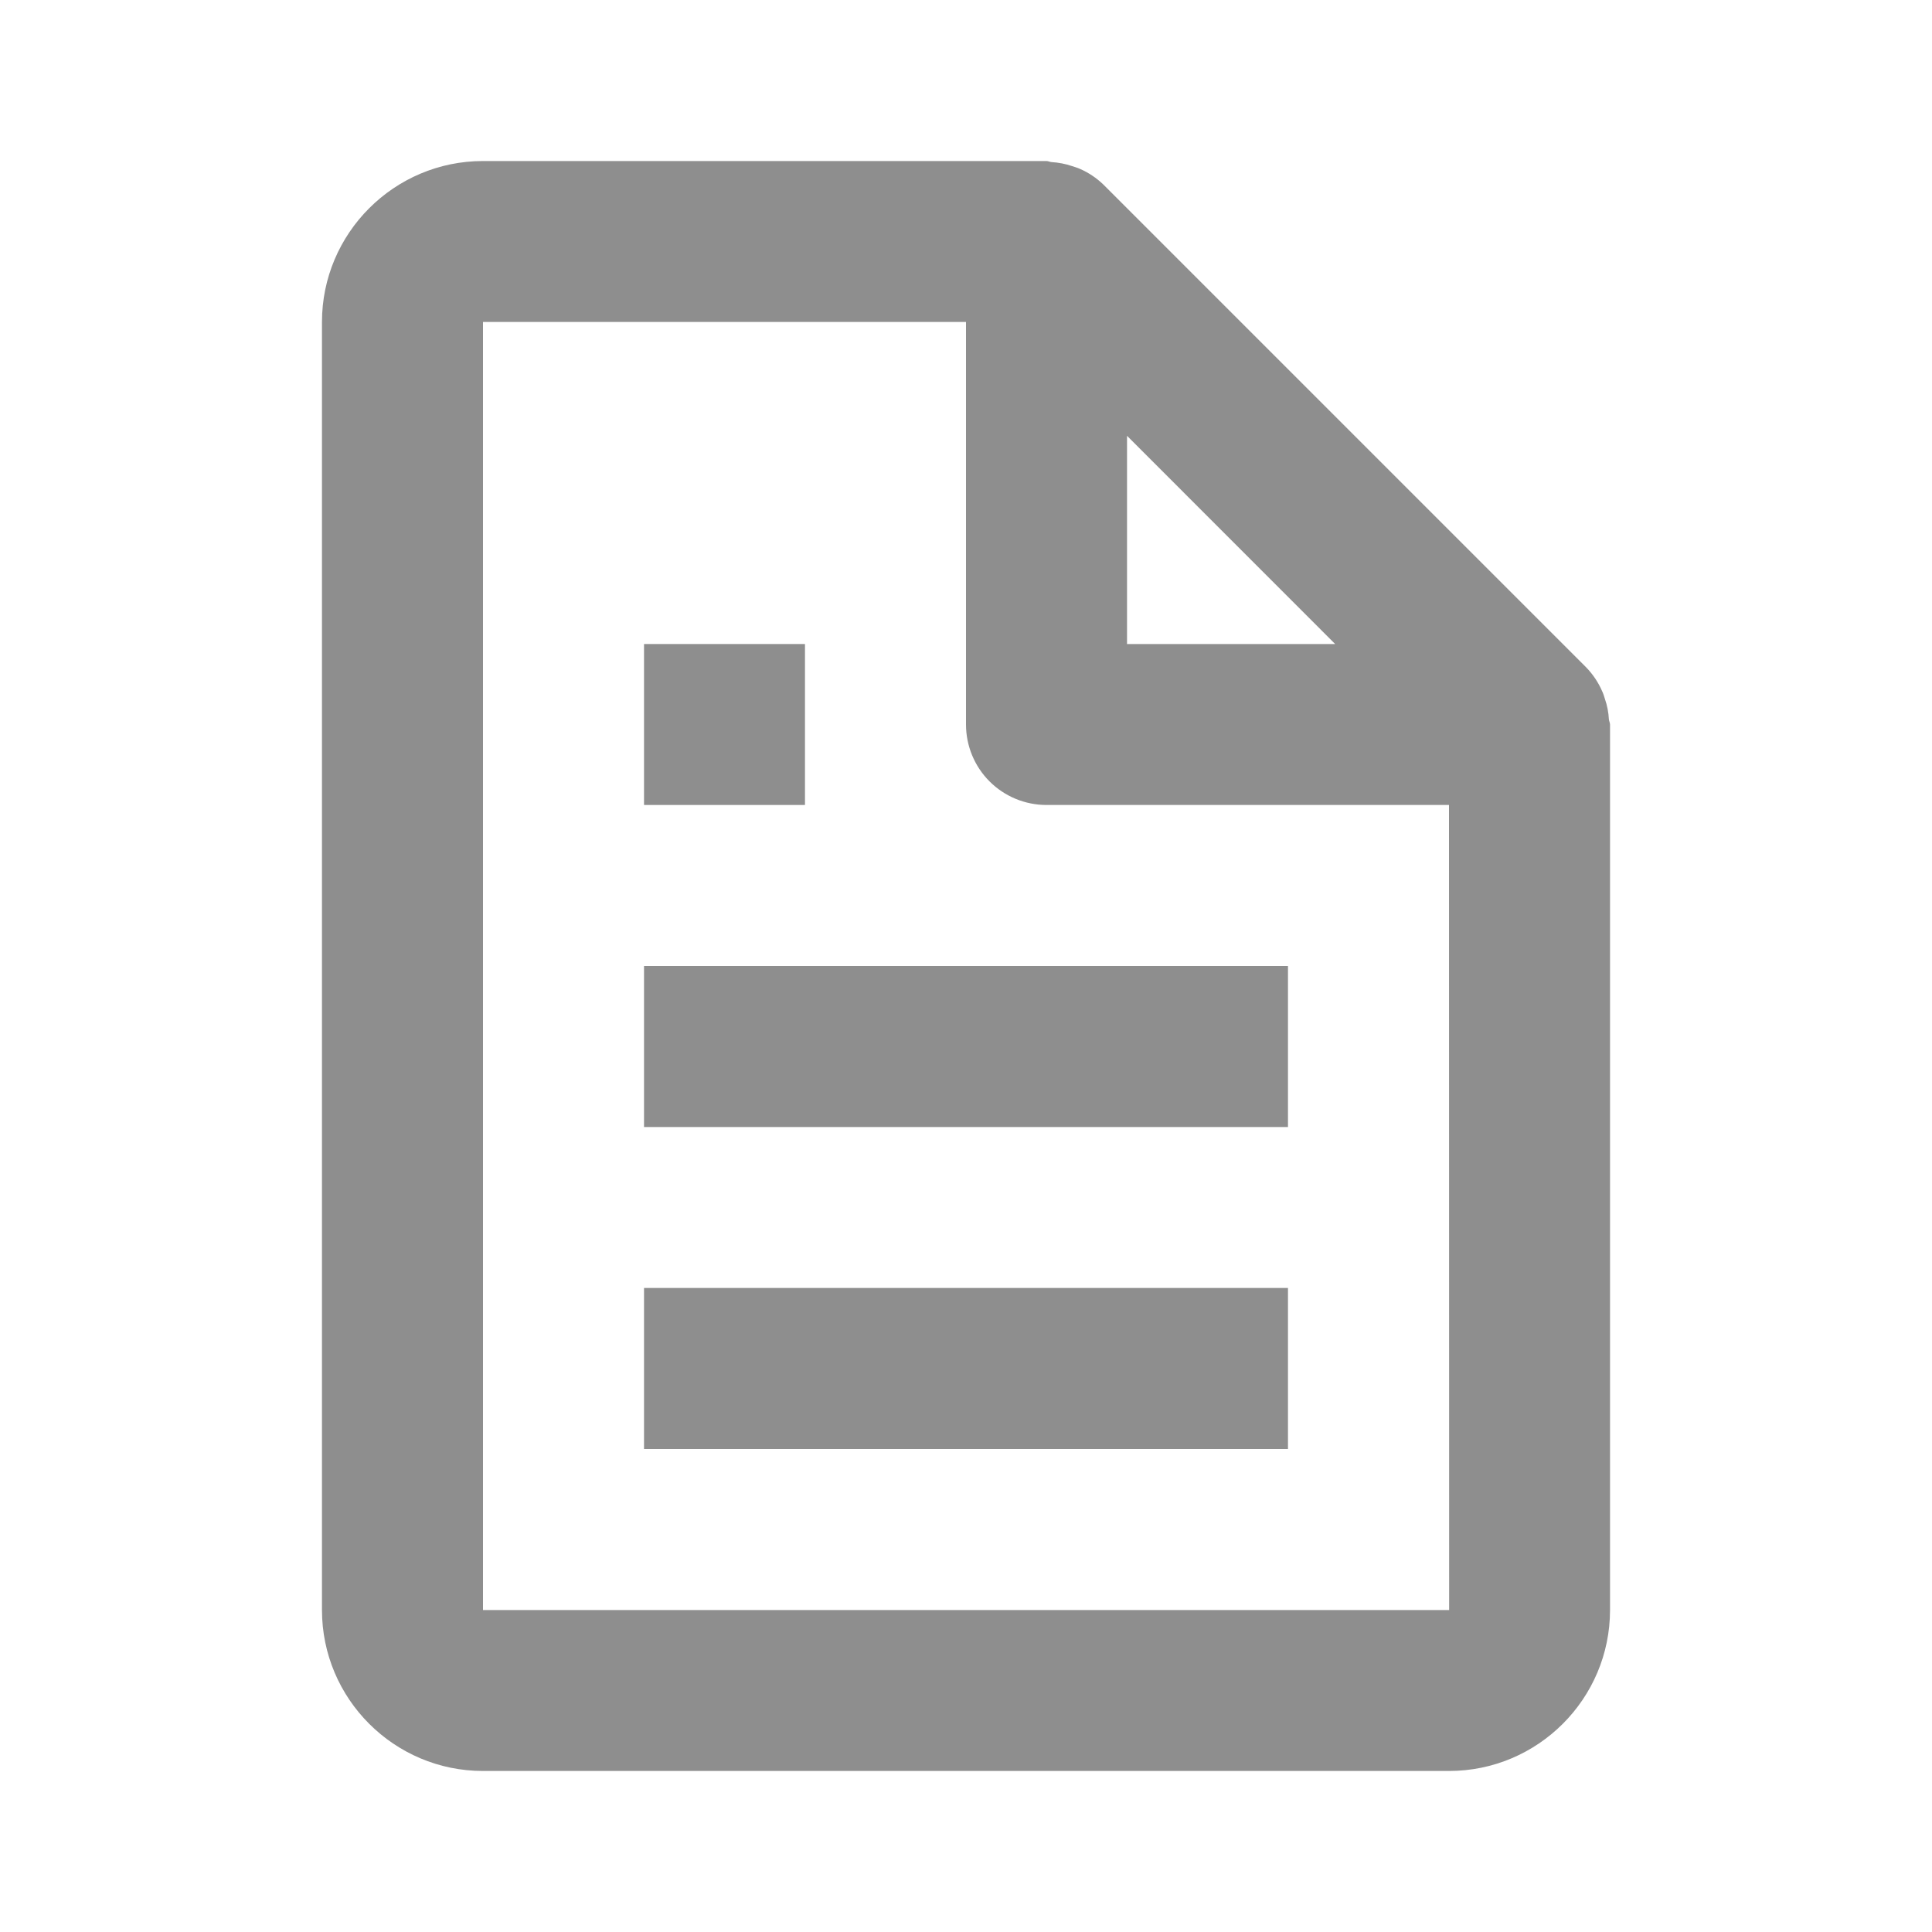
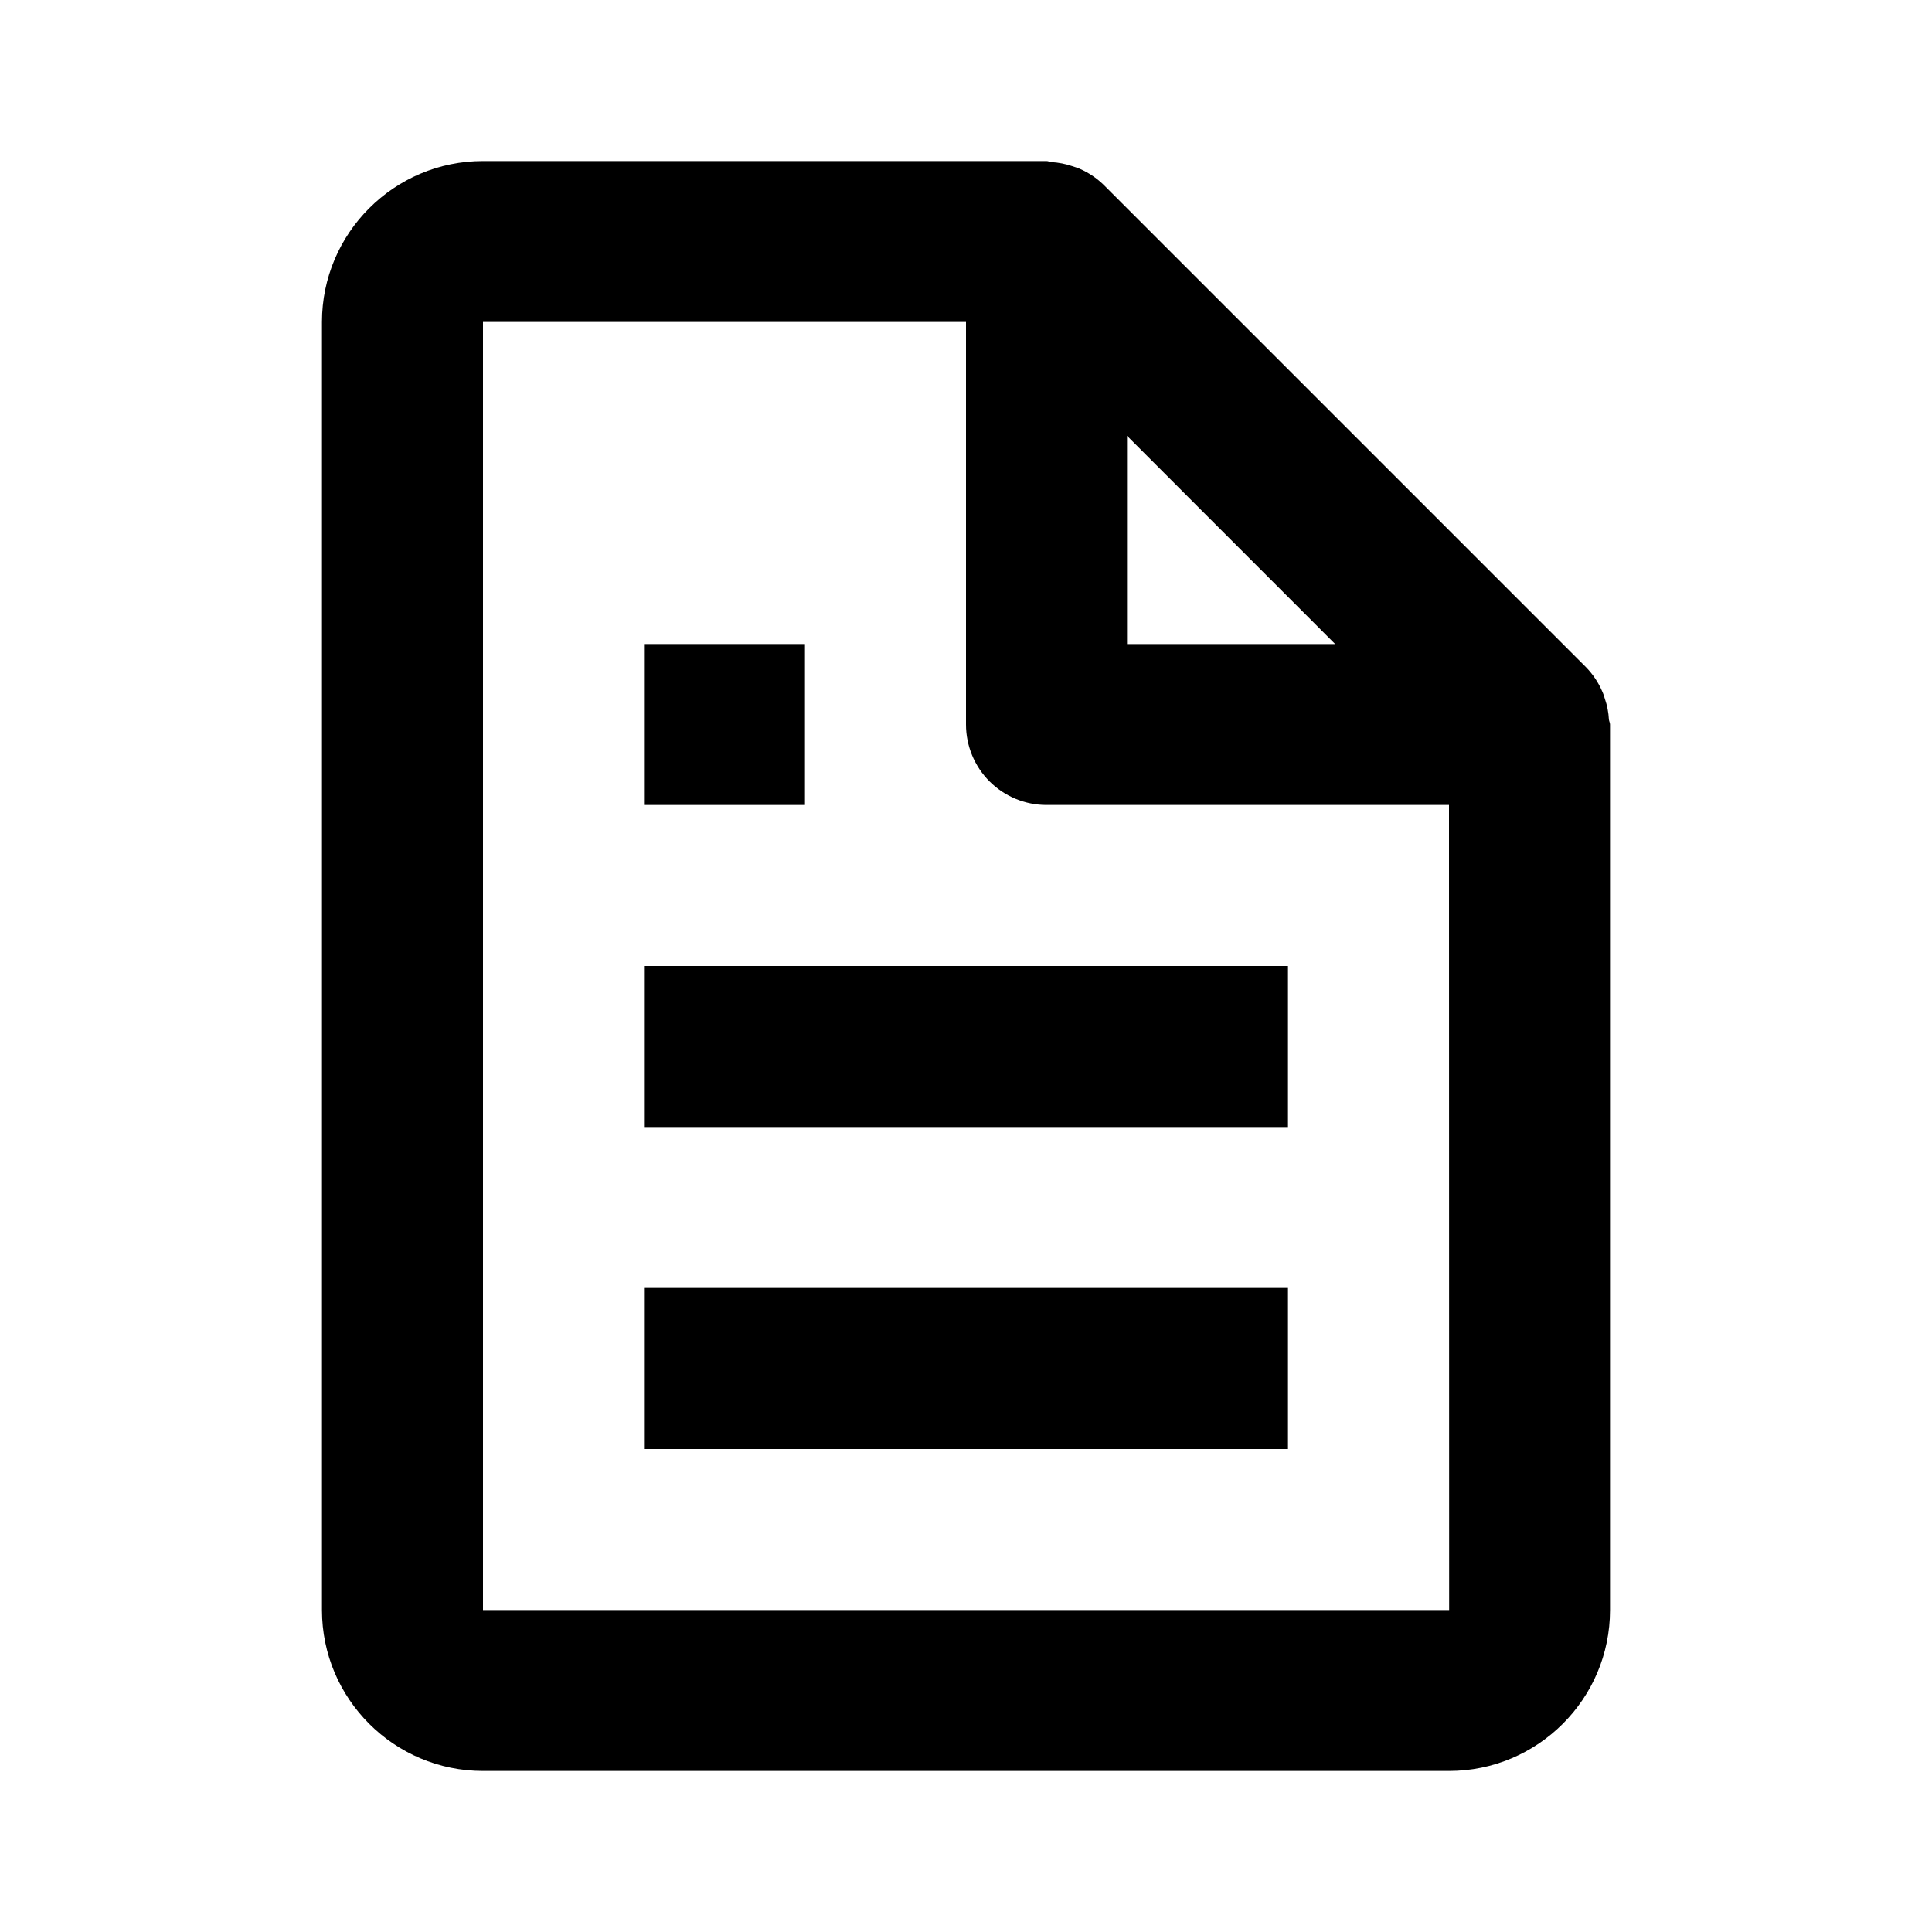
- <svg xmlns="http://www.w3.org/2000/svg" width="26" height="26" viewBox="0 0 26 26" fill="none">
-   <path d="M21.561 9.302C21.51 9.184 21.438 9.077 21.349 8.984L14.849 2.484C14.757 2.395 14.649 2.323 14.532 2.272C14.499 2.257 14.465 2.248 14.43 2.236C14.339 2.205 14.245 2.187 14.149 2.181C14.127 2.179 14.106 2.167 14.083 2.167H6.5C5.305 2.167 4.333 3.139 4.333 4.333V21.667C4.333 22.862 5.305 23.833 6.5 23.833H19.5C20.695 23.833 21.667 22.862 21.667 21.667V9.75C21.667 9.727 21.655 9.707 21.652 9.683C21.647 9.587 21.629 9.493 21.597 9.402C21.586 9.368 21.577 9.334 21.561 9.302ZM17.968 8.667H15.167V5.865L17.968 8.667ZM6.5 21.667V4.333H13V9.75C13 10.037 13.114 10.313 13.317 10.516C13.52 10.719 13.796 10.833 14.083 10.833H19.5L19.502 21.667H6.5Z" fill="#8E8E8E" />
-   <path d="M8.667 13H17.333V15.167H8.667V13ZM8.667 17.333H17.333V19.5H8.667V17.333ZM8.667 8.667H10.833V10.833H8.667V8.667Z" fill="#8E8E8E" />
+ <svg xmlns="http://www.w3.org/2000/svg" width="26" height="26" viewBox="0 0 26 26" fill="currentColor">
+   <path d="M21.561 9.302C21.51 9.184 21.438 9.077 21.349 8.984L14.849 2.484C14.757 2.395 14.649 2.323 14.532 2.272C14.499 2.257 14.465 2.248 14.43 2.236C14.339 2.205 14.245 2.187 14.149 2.181C14.127 2.179 14.106 2.167 14.083 2.167H6.5C5.305 2.167 4.333 3.139 4.333 4.333V21.667C4.333 22.862 5.305 23.833 6.5 23.833H19.5C20.695 23.833 21.667 22.862 21.667 21.667V9.75C21.667 9.727 21.655 9.707 21.652 9.683C21.647 9.587 21.629 9.493 21.597 9.402C21.586 9.368 21.577 9.334 21.561 9.302ZM17.968 8.667H15.167V5.865L17.968 8.667ZM6.5 21.667V4.333H13V9.75C13 10.037 13.114 10.313 13.317 10.516C13.52 10.719 13.796 10.833 14.083 10.833H19.5L19.502 21.667H6.5Z" fill="currentColor" />
+   <path d="M8.667 13H17.333V15.167H8.667V13ZM8.667 17.333H17.333V19.5H8.667V17.333ZM8.667 8.667H10.833V10.833H8.667V8.667Z" fill="currentColor" />
</svg>
